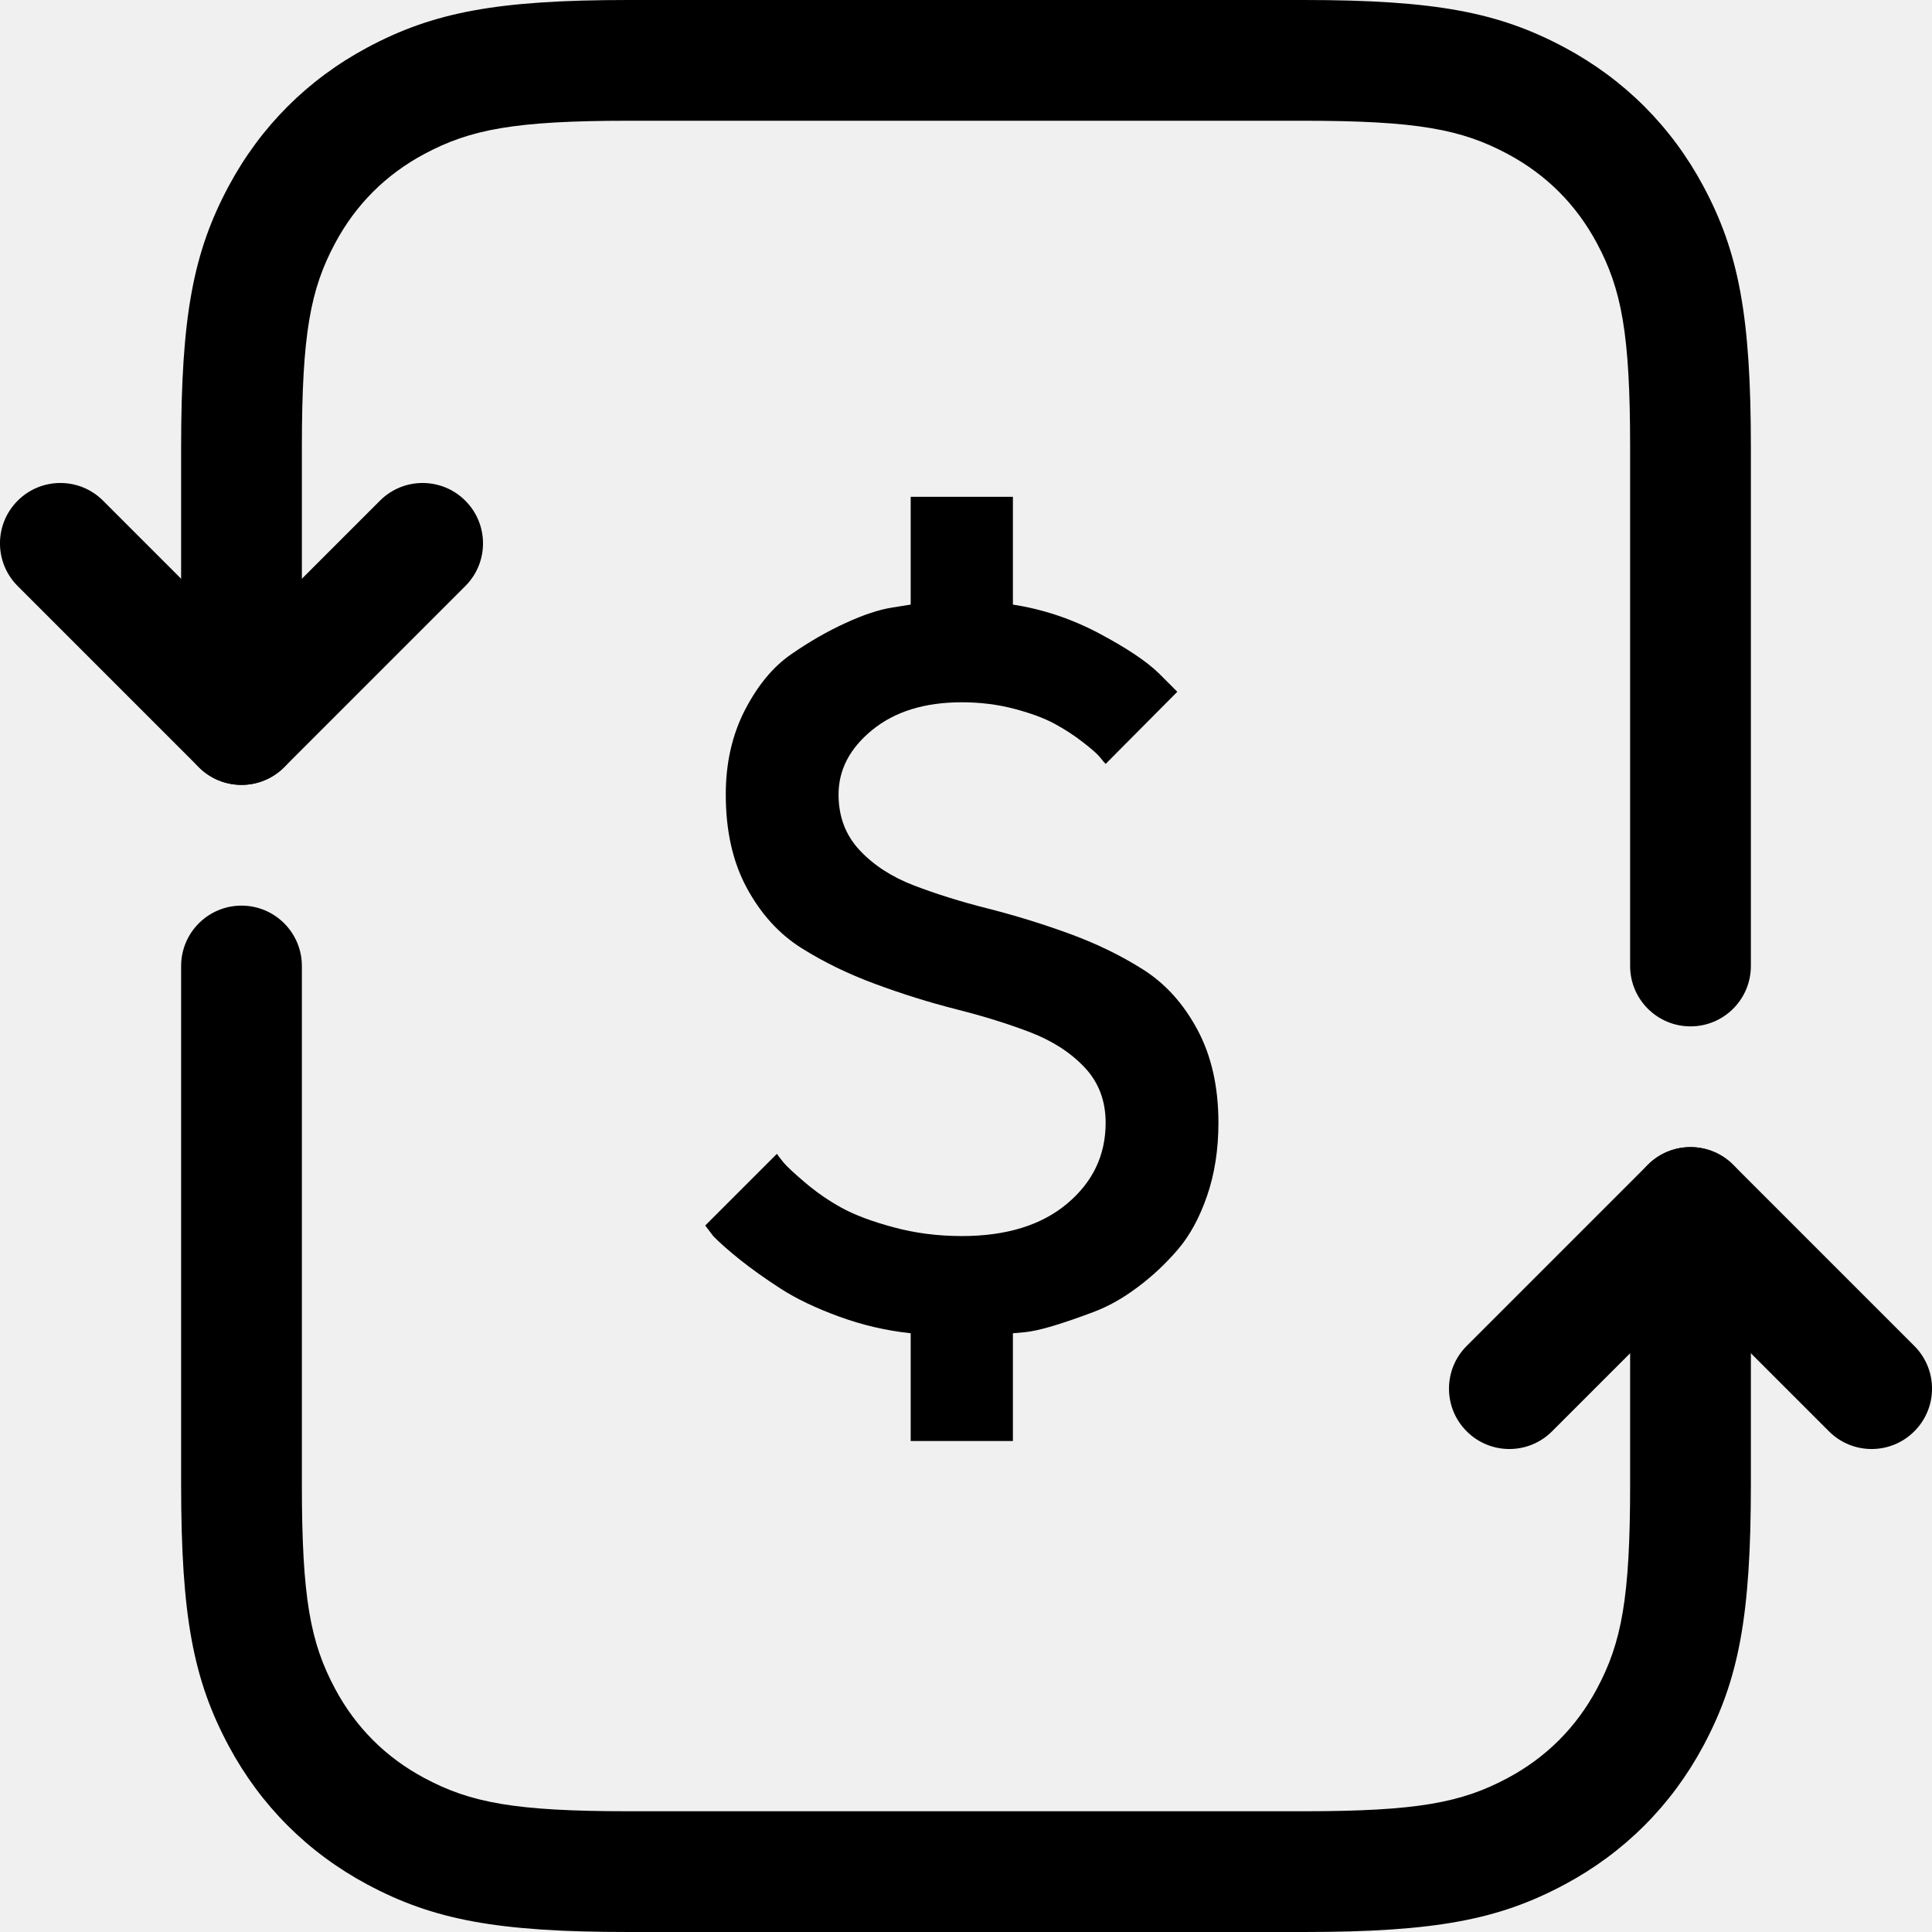
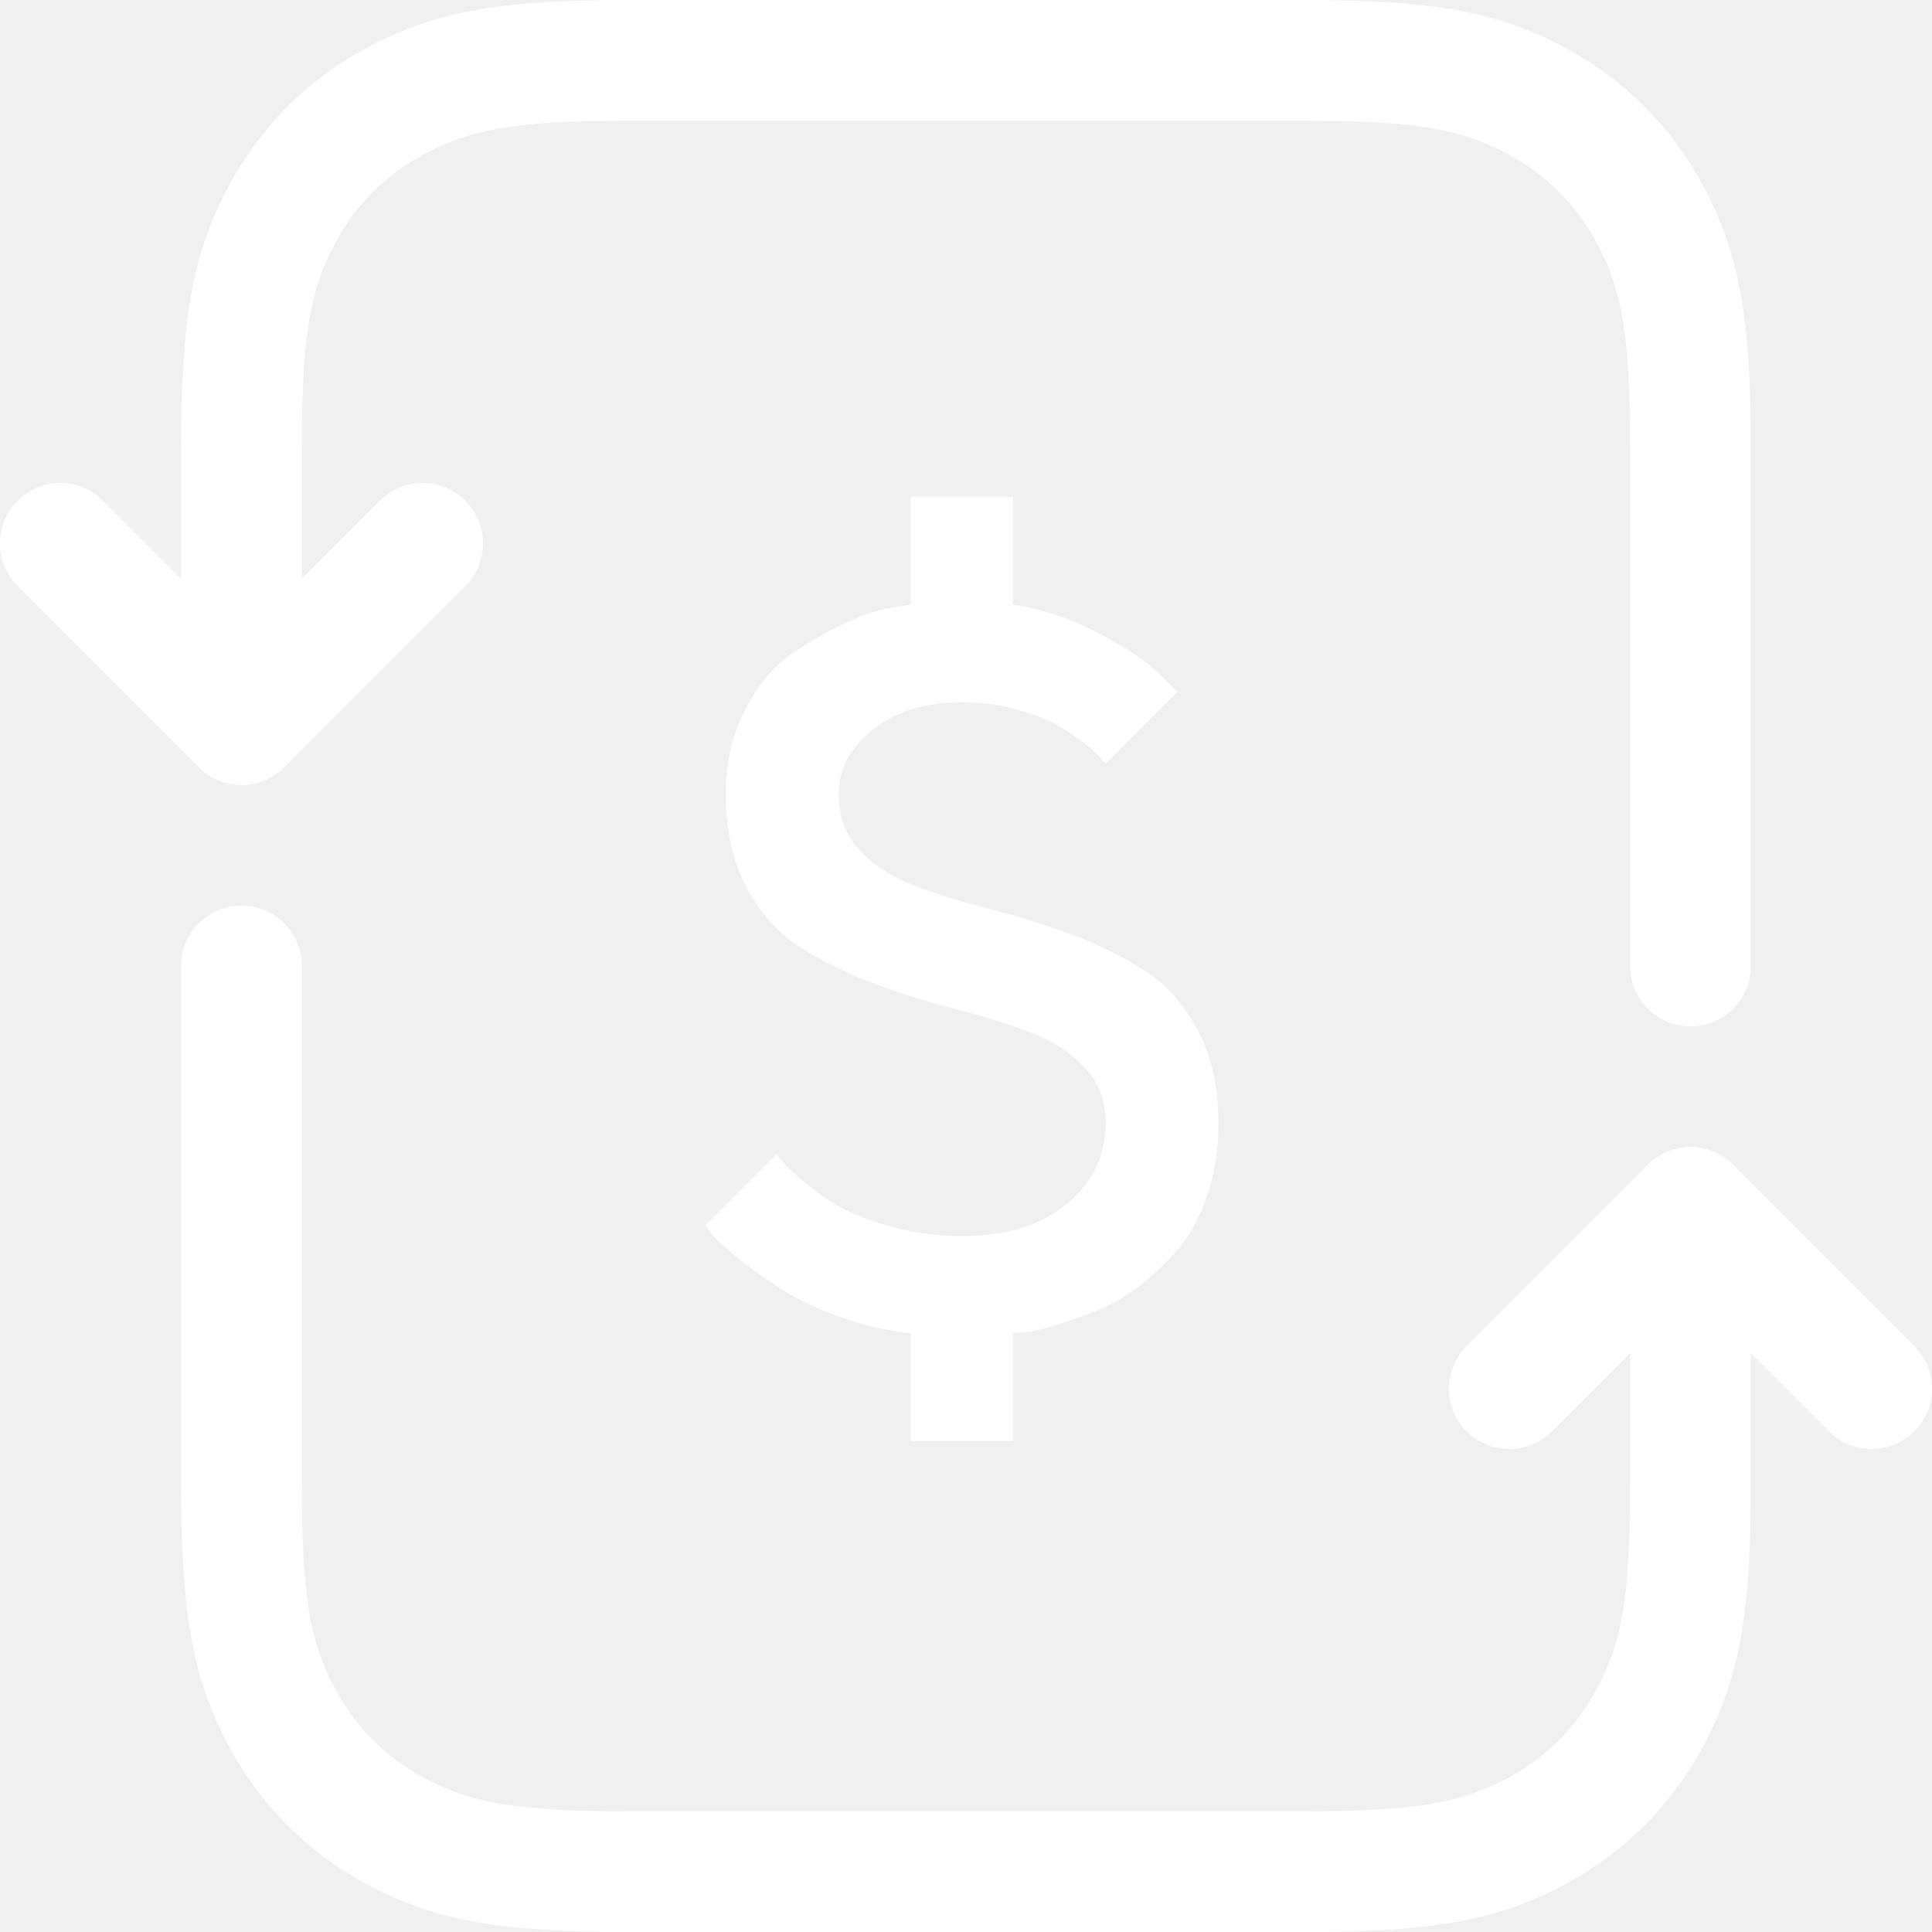
<svg xmlns="http://www.w3.org/2000/svg" width="32px" height="32px" viewBox="0 0 32 32" version="1.1">
  <defs />
  <g id="landing" stroke="none" stroke-width="1" fill="none" fill-rule="evenodd">
-     <g id="ncrypto-landing" transform="translate(-554, -3937)" fill="#000000">
+     <g id="ncrypto-landing" transform="translate(-554, -3937)" fill="#ffffff">
      <g id="ic_montranfer" transform="translate(549, 3932)">
        <path d="M10,17 C10,17.552 9.552,18 9,18 C8.448,18 8,17.552 8,17 L8,12.41 C8,10.227 8.203,9.177 8.786,8.086 C9.315,7.097 10.097,6.315 11.086,5.786 C12.177,5.203 13.227,5 15.41,5 L26.59,5 C28.773,5 29.823,5.203 30.914,5.786 C31.903,6.315 32.685,7.097 33.214,8.086 C33.797,9.177 34,10.227 34,12.41 L34,21 C34,21.552 33.552,22 33,22 C32.448,22 32,21.552 32,21 L32,12.41 C32,10.529 31.858,9.791 31.45,9.029 C31.108,8.389 30.611,7.892 29.971,7.55 C29.209,7.142 28.471,7 26.59,7 L15.41,7 C13.529,7 12.791,7.142 12.029,7.55 C11.389,7.892 10.892,8.389 10.55,9.029 C10.142,9.791 10,10.529 10,12.41 L10,17 Z M32,25 C32,24.448 32.448,24 33,24 C33.552,24 34,24.448 34,25 L34,29.59 C34,31.773 33.797,32.823 33.214,33.914 C32.685,34.903 31.903,35.685 30.914,36.214 C29.823,36.797 28.773,37 26.59,37 L15.41,37 C13.227,37 12.177,36.797 11.086,36.214 C10.097,35.685 9.315,34.903 8.786,33.914 C8.203,32.823 8,31.773 8,29.59 L8,21 C8,20.448 8.448,20 9,20 C9.552,20 10,20.448 10,21 L10,29.59 C10,31.471 10.142,32.209 10.55,32.971 C10.892,33.611 11.389,34.108 12.029,34.45 C12.791,34.858 13.529,35 15.41,35 L26.59,35 C28.471,35 29.209,34.858 29.971,34.45 C30.611,34.108 31.108,33.611 31.45,32.971 C31.858,32.209 32,31.471 32,29.59 L32,25 Z" id="Rectangle-22" fill-rule="nonzero" />
        <path d="M20.084,13.229 L21.777,13.229 L21.777,15.014 C22.275,15.091 22.751,15.25 23.205,15.491 C23.659,15.732 23.988,15.952 24.193,16.151 L24.5,16.458 L23.313,17.653 C23.291,17.631 23.259,17.594 23.218,17.541 C23.176,17.489 23.082,17.406 22.935,17.292 C22.789,17.179 22.631,17.076 22.462,16.985 C22.293,16.894 22.072,16.812 21.798,16.74 C21.524,16.668 21.235,16.632 20.931,16.632 C20.316,16.632 19.823,16.785 19.449,17.089 C19.075,17.393 18.889,17.75 18.889,18.16 C18.889,18.525 19.005,18.832 19.237,19.081 C19.47,19.33 19.77,19.525 20.138,19.666 C20.506,19.807 20.914,19.935 21.362,20.048 C21.811,20.162 22.259,20.3 22.707,20.463 C23.155,20.626 23.563,20.824 23.931,21.057 C24.299,21.289 24.6,21.621 24.832,22.053 C25.064,22.484 25.181,22.999 25.181,23.597 C25.181,24.039 25.118,24.442 24.994,24.804 C24.869,25.167 24.708,25.464 24.508,25.697 C24.309,25.929 24.088,26.137 23.844,26.319 C23.601,26.502 23.357,26.639 23.114,26.73 C22.87,26.822 22.649,26.898 22.45,26.959 C22.25,27.019 22.09,27.055 21.968,27.066 L21.777,27.083 L21.777,28.868 L20.084,28.868 L20.084,27.083 C19.674,27.039 19.277,26.946 18.893,26.805 C18.508,26.664 18.187,26.51 17.93,26.344 C17.673,26.178 17.446,26.016 17.249,25.859 C17.053,25.701 16.908,25.572 16.813,25.473 L16.681,25.298 L17.868,24.111 C17.89,24.145 17.927,24.193 17.98,24.257 C18.032,24.32 18.151,24.431 18.337,24.589 C18.522,24.746 18.723,24.885 18.938,25.004 C19.154,25.123 19.441,25.231 19.798,25.327 C20.155,25.424 20.532,25.473 20.931,25.473 C21.667,25.473 22.248,25.294 22.674,24.937 C23.1,24.58 23.313,24.133 23.313,23.597 C23.313,23.231 23.197,22.926 22.964,22.679 C22.732,22.433 22.432,22.24 22.064,22.098 C21.696,21.957 21.288,21.83 20.839,21.717 C20.391,21.603 19.943,21.463 19.495,21.297 C19.046,21.131 18.638,20.932 18.27,20.7 C17.902,20.467 17.602,20.137 17.37,19.708 C17.137,19.279 17.021,18.763 17.021,18.16 C17.021,17.639 17.126,17.175 17.336,16.765 C17.547,16.356 17.801,16.047 18.1,15.84 C18.399,15.632 18.699,15.459 19.001,15.321 C19.302,15.182 19.561,15.097 19.777,15.063 L20.084,15.014 L20.084,13.229 Z" id="$" />
        <path d="M9,15.586 L11.293,13.293 C11.683,12.902 12.317,12.902 12.707,13.293 C13.098,13.683 13.098,14.317 12.707,14.707 L9.707,17.707 C9.317,18.098 8.683,18.098 8.293,17.707 L5.293,14.707 C4.902,14.317 4.902,13.683 5.293,13.293 C5.683,12.902 6.317,12.902 6.707,13.293 L9,15.586 Z" id="Path-11" fill-rule="nonzero" />
        <path d="M35.293,24.293 C35.683,23.902 36.317,23.902 36.707,24.293 C37.098,24.683 37.098,25.317 36.707,25.707 L33.707,28.707 C33.317,29.098 32.683,29.098 32.293,28.707 L29.293,25.707 C28.902,25.317 28.902,24.683 29.293,24.293 C29.683,23.902 30.317,23.902 30.707,24.293 L33,26.586 L35.293,24.293 Z" id="Path-11" fill-rule="nonzero" transform="translate(33, 26.5) scale(1, -1) translate(-33, -26.5) " />
      </g>
    </g>
  </g>
</svg>
